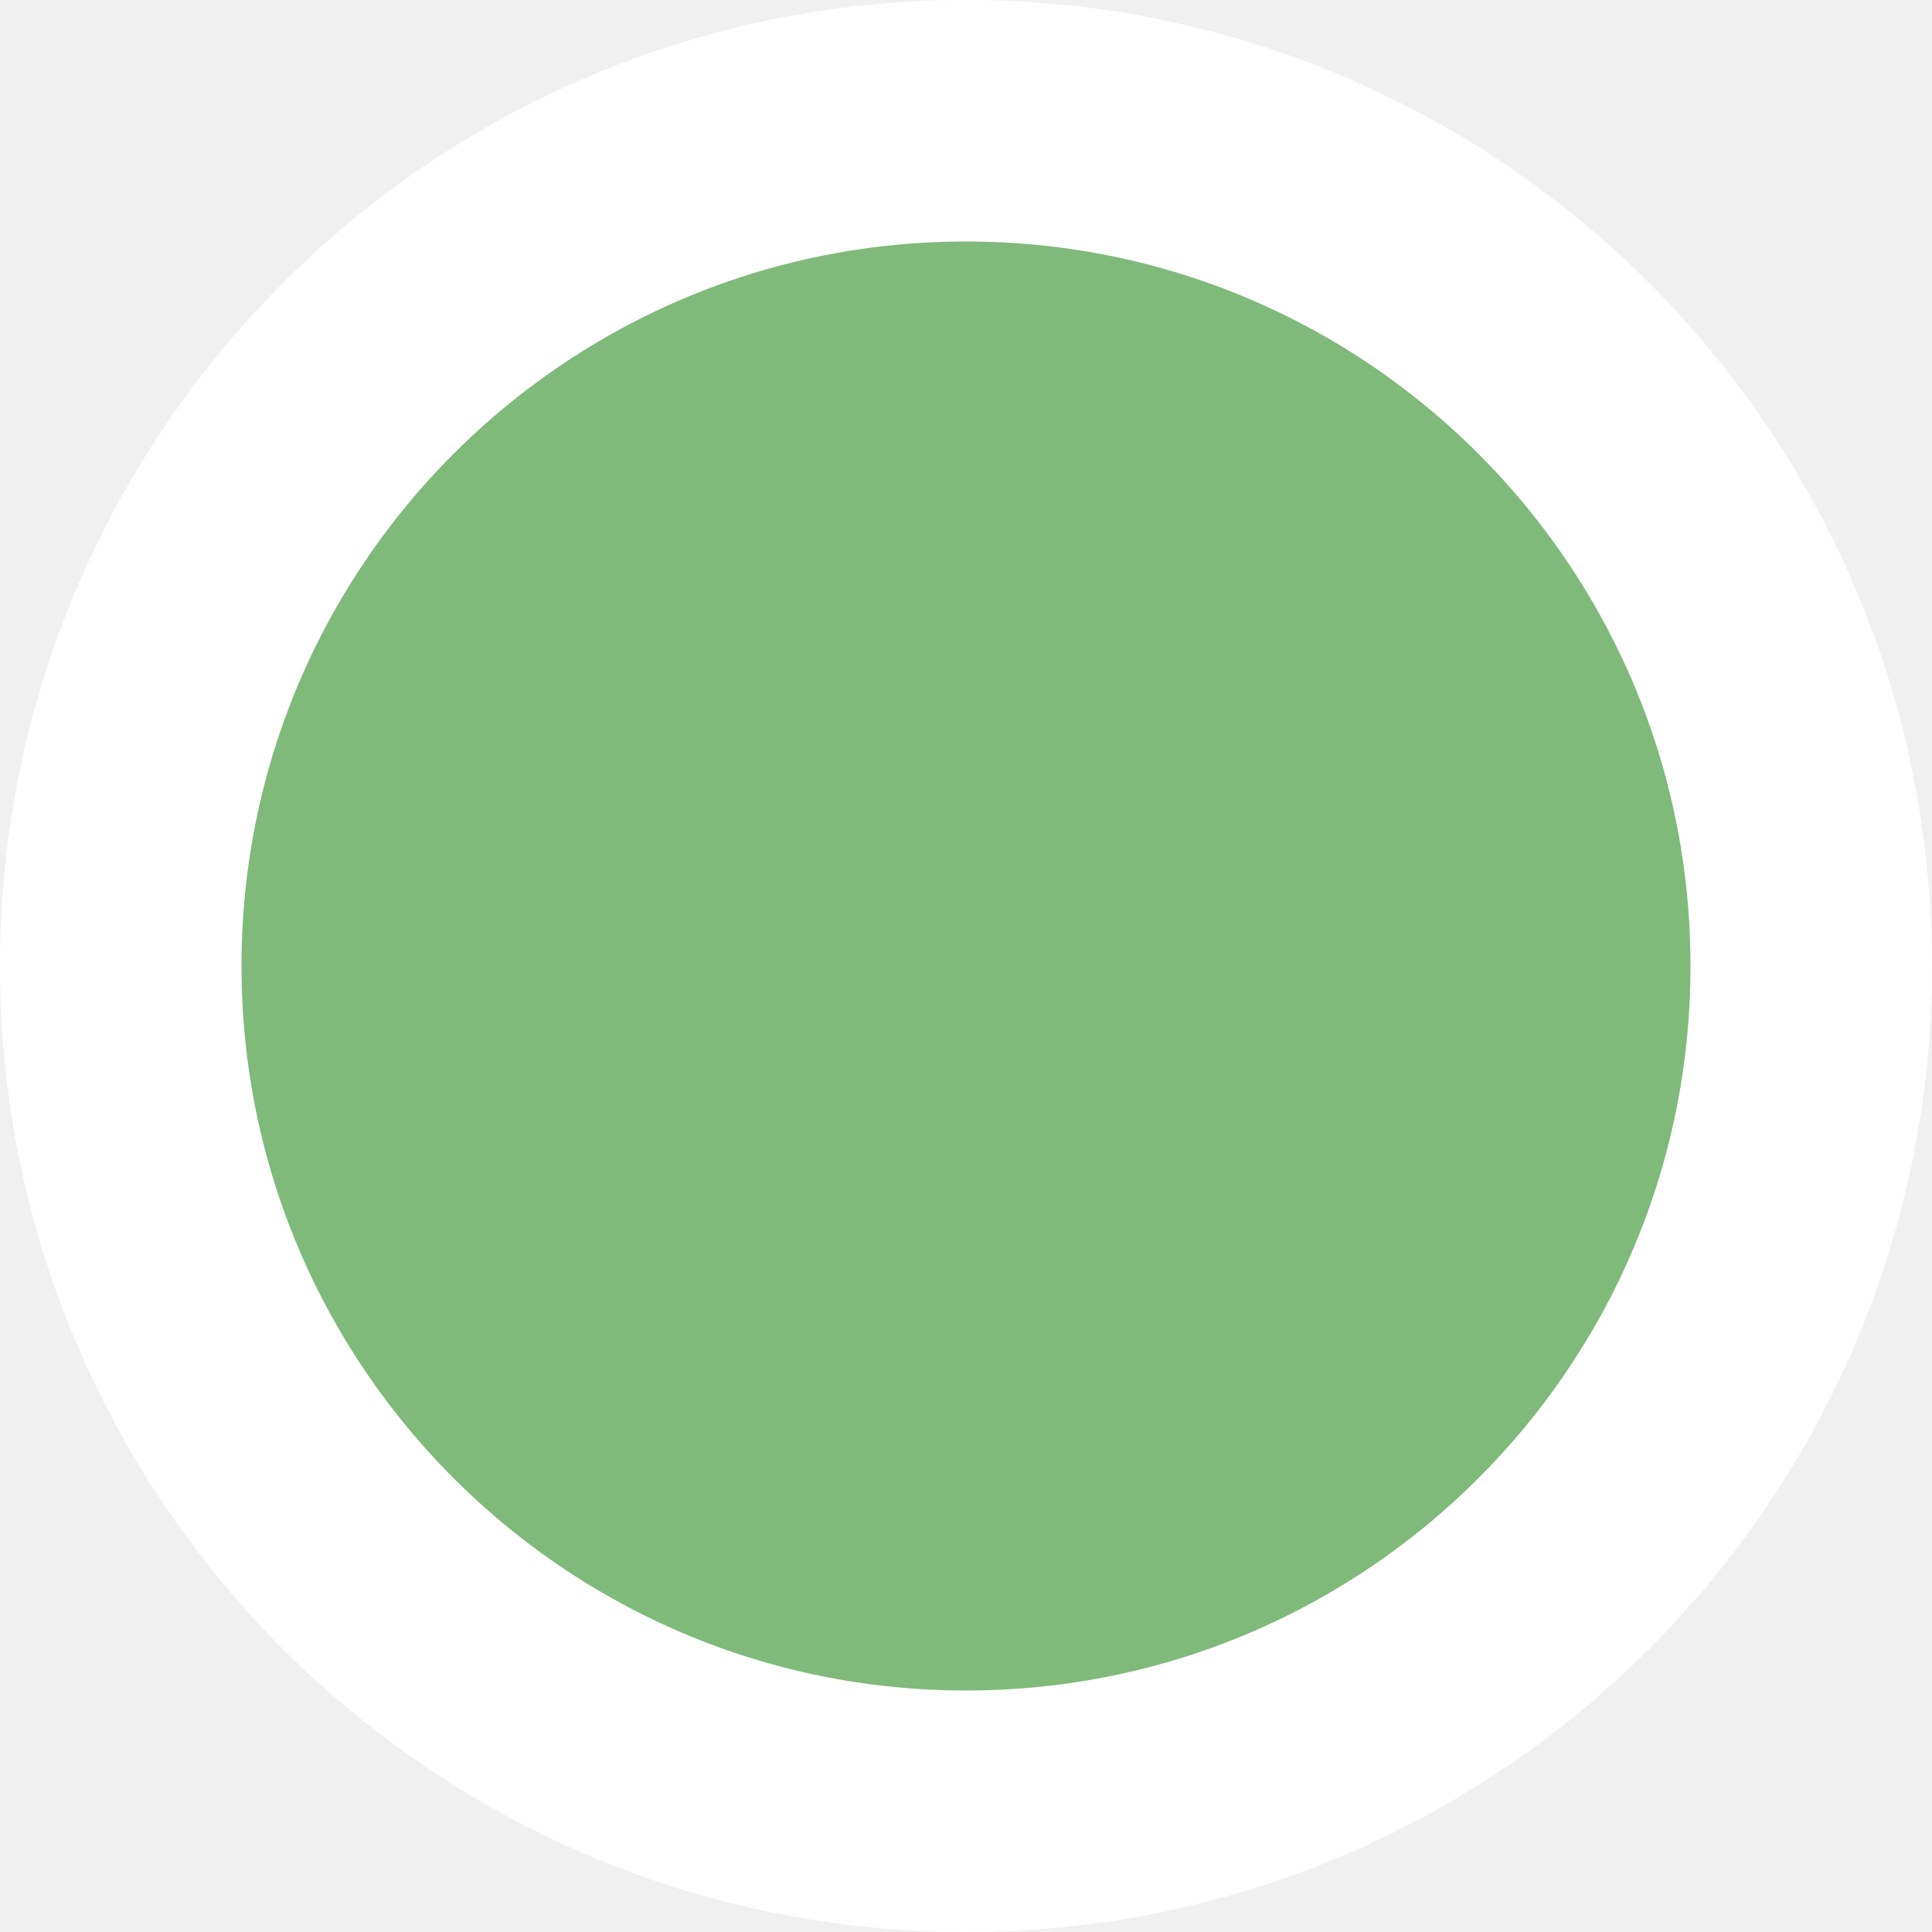
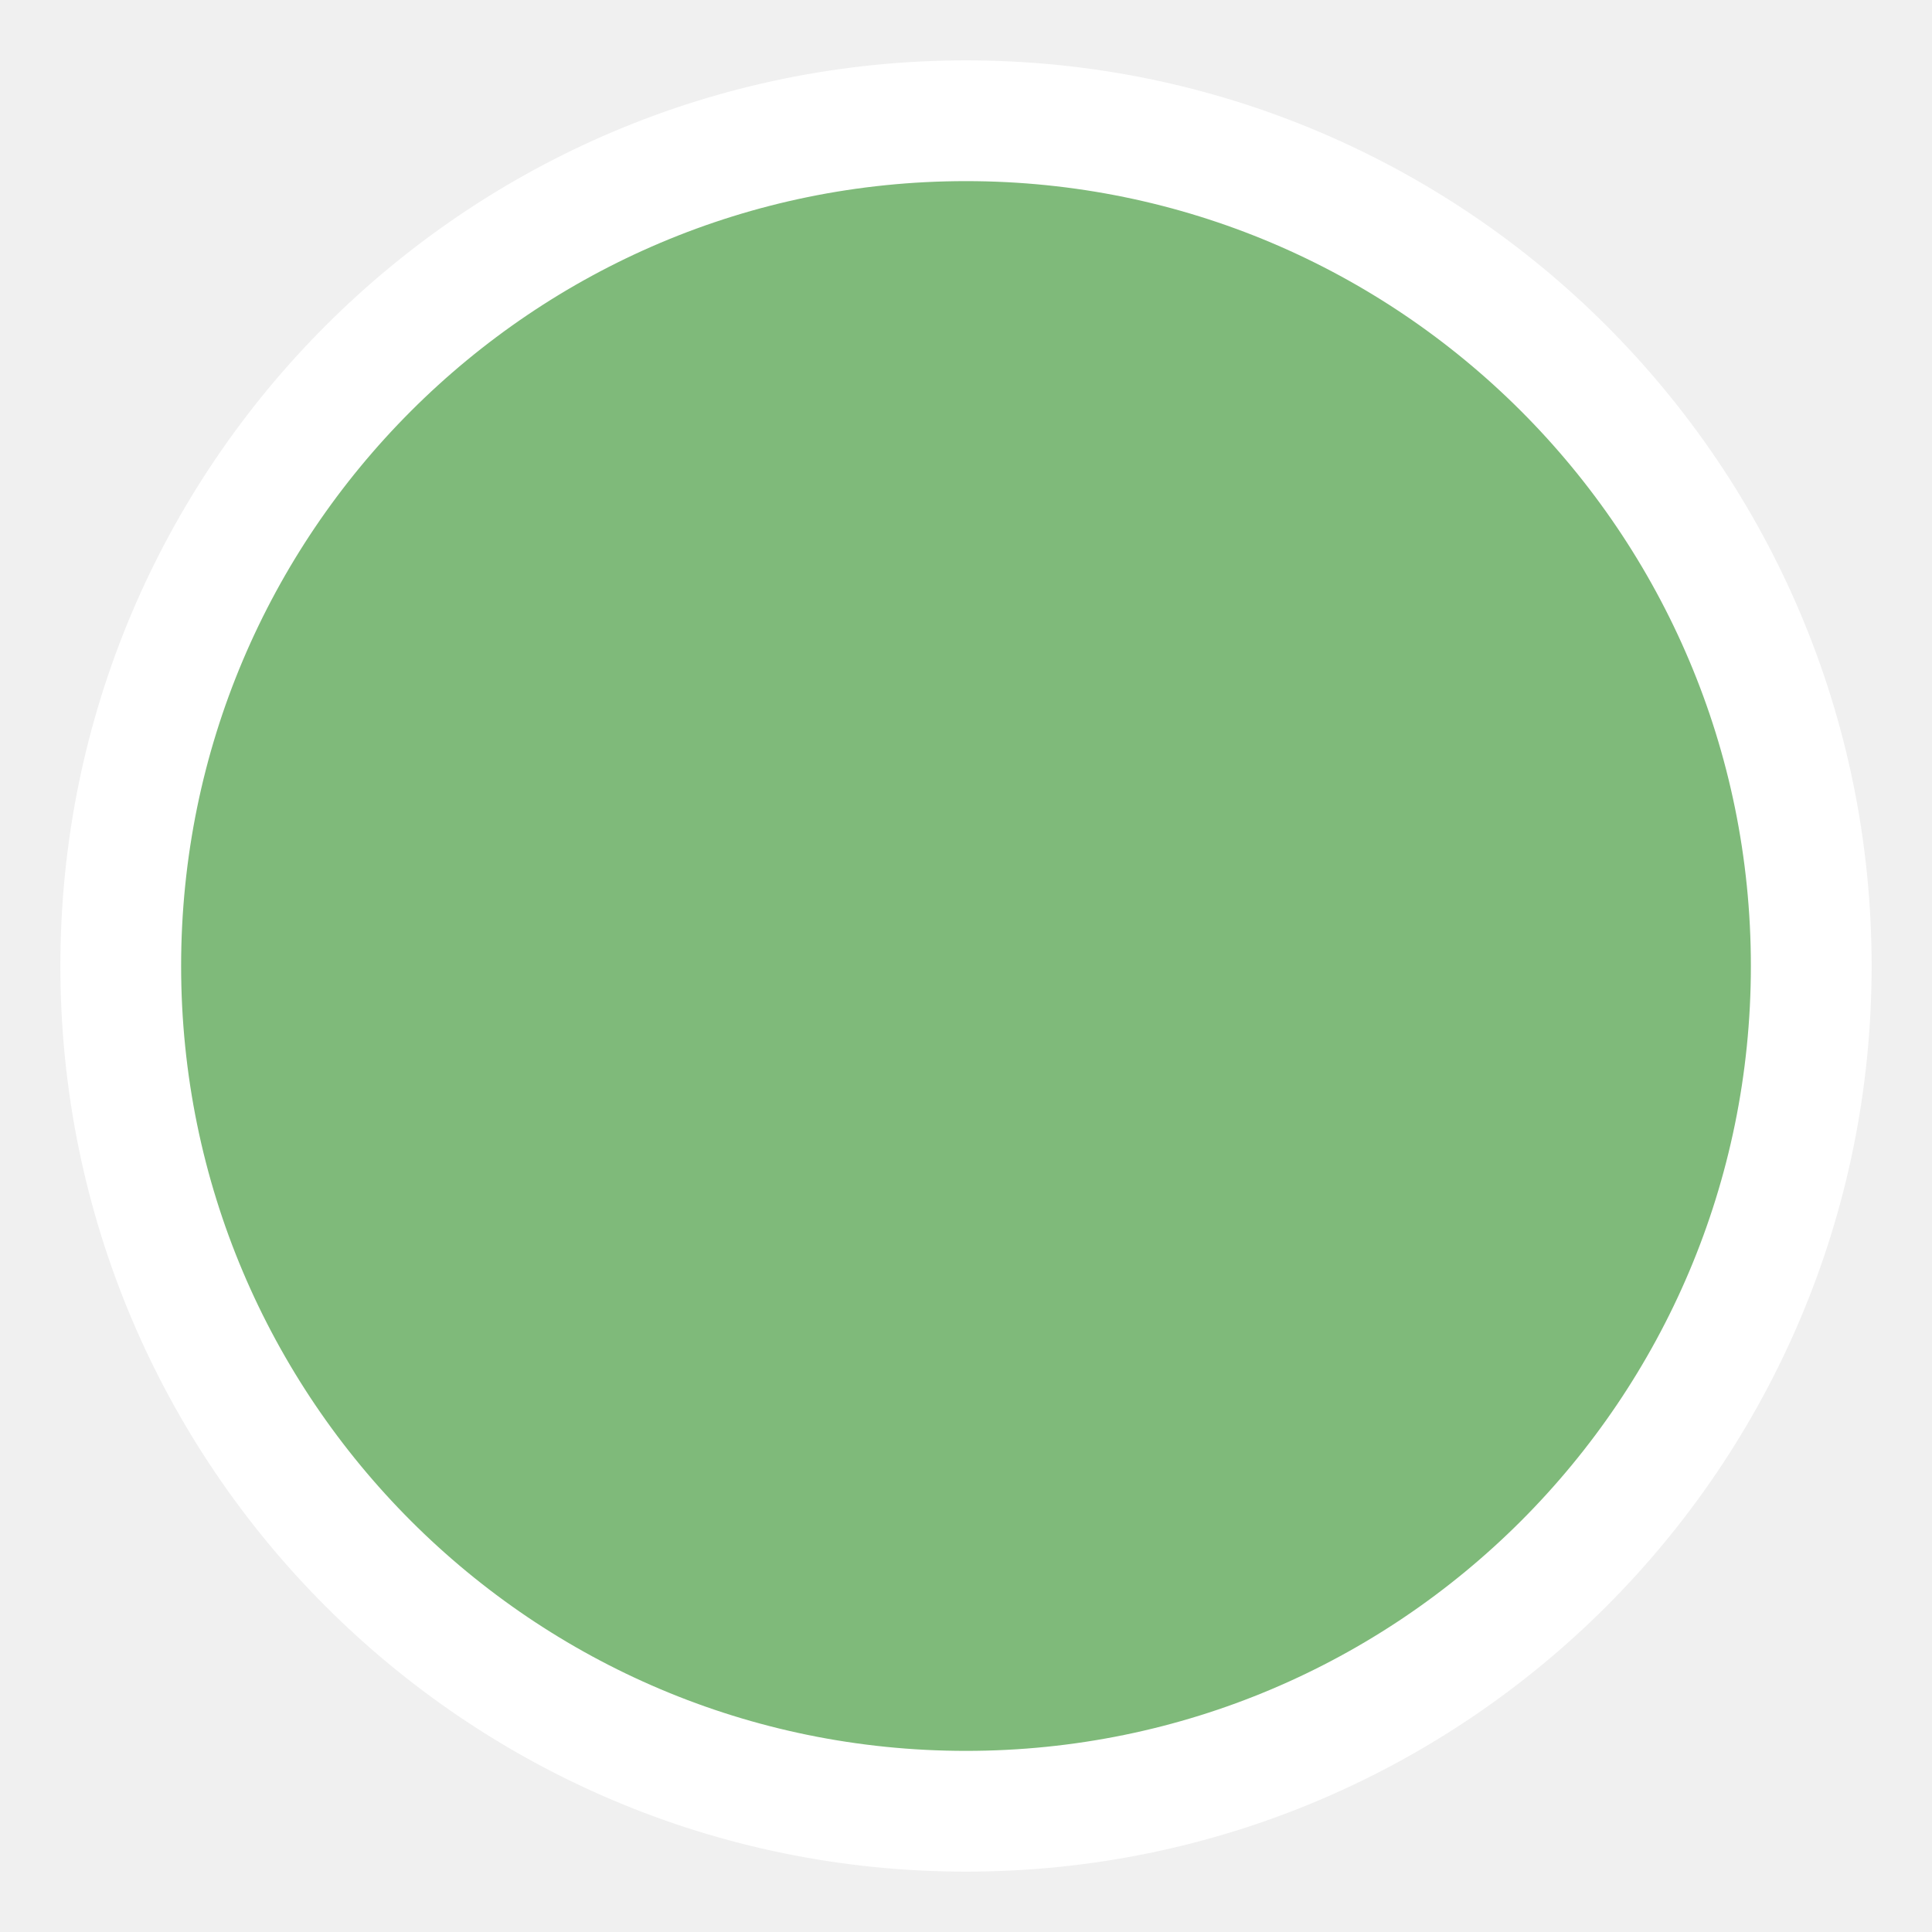
<svg xmlns="http://www.w3.org/2000/svg" width="16" height="16" viewBox="0 0 16 16" fill="none">
  <g id="Channel Story/elements/avatar-online/dot">
-     <circle id="Frame" cx="8" cy="8" r="7" fill="#7FBA7A" stroke="white" stroke-width="2" />
+     <circle id="Frame" cx="8" cy="8" r="7" fill="#7FBA7A" stroke="white" strokeWidth="2" />
  </g>
</svg>
